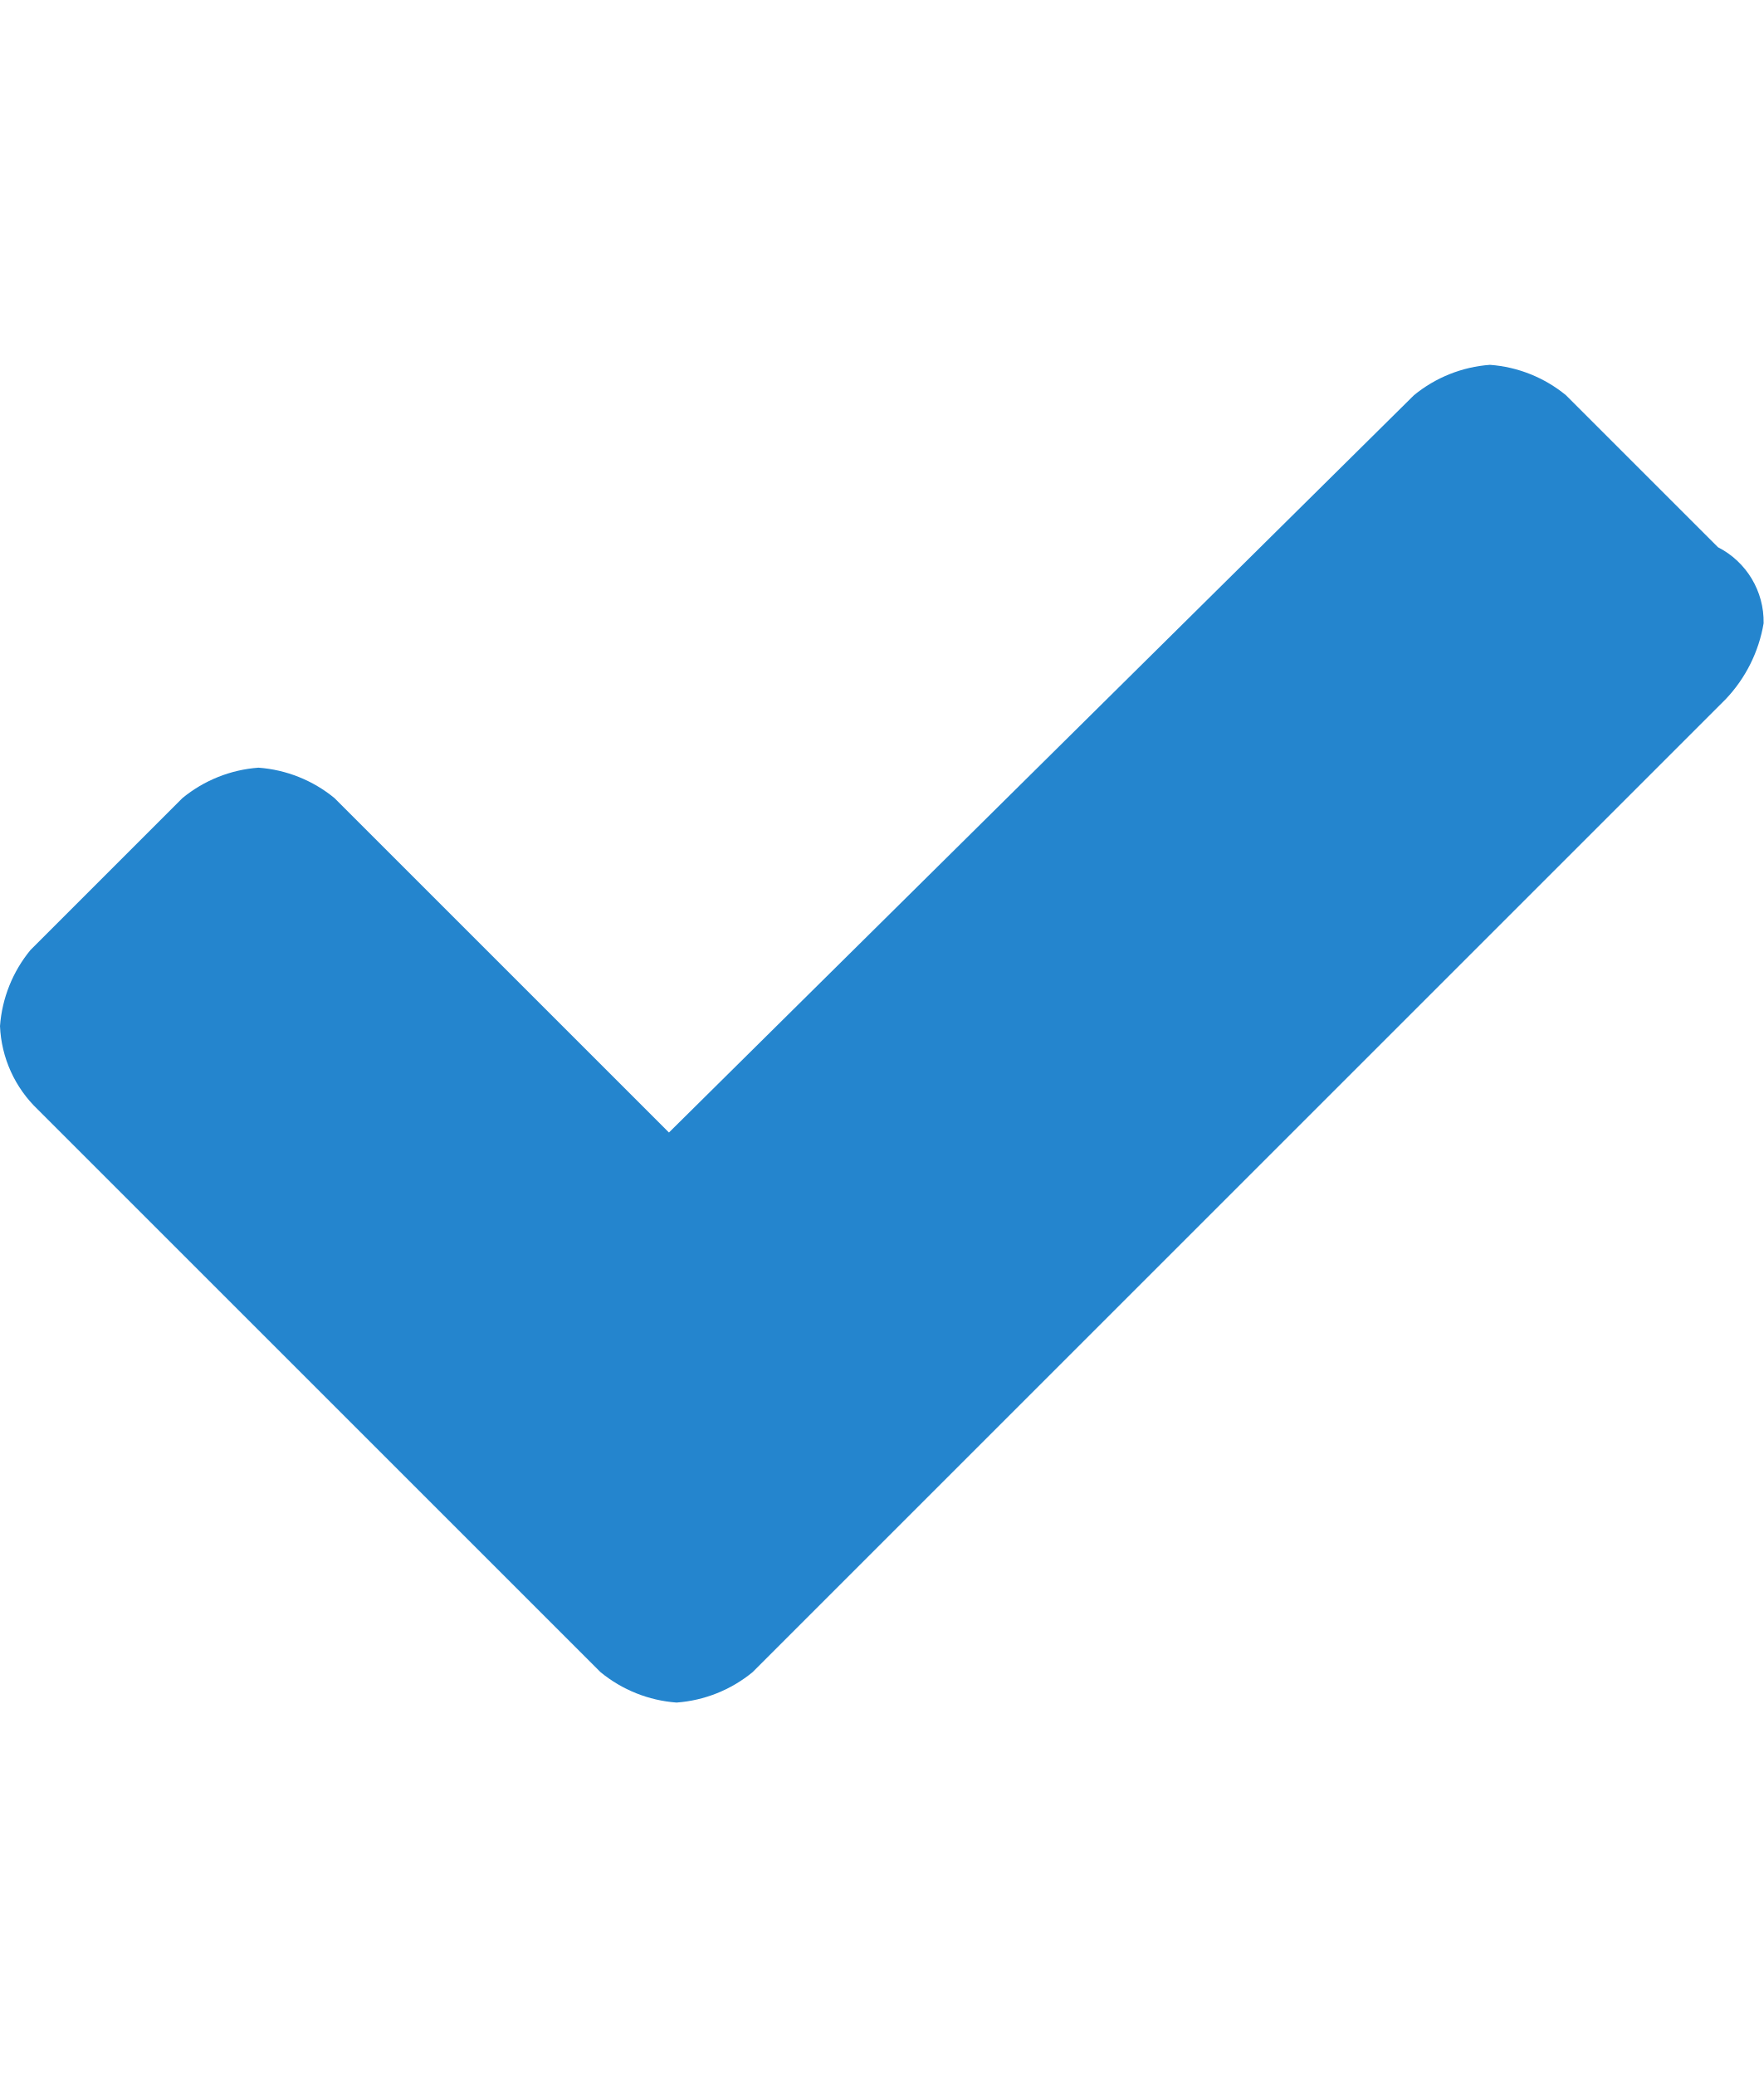
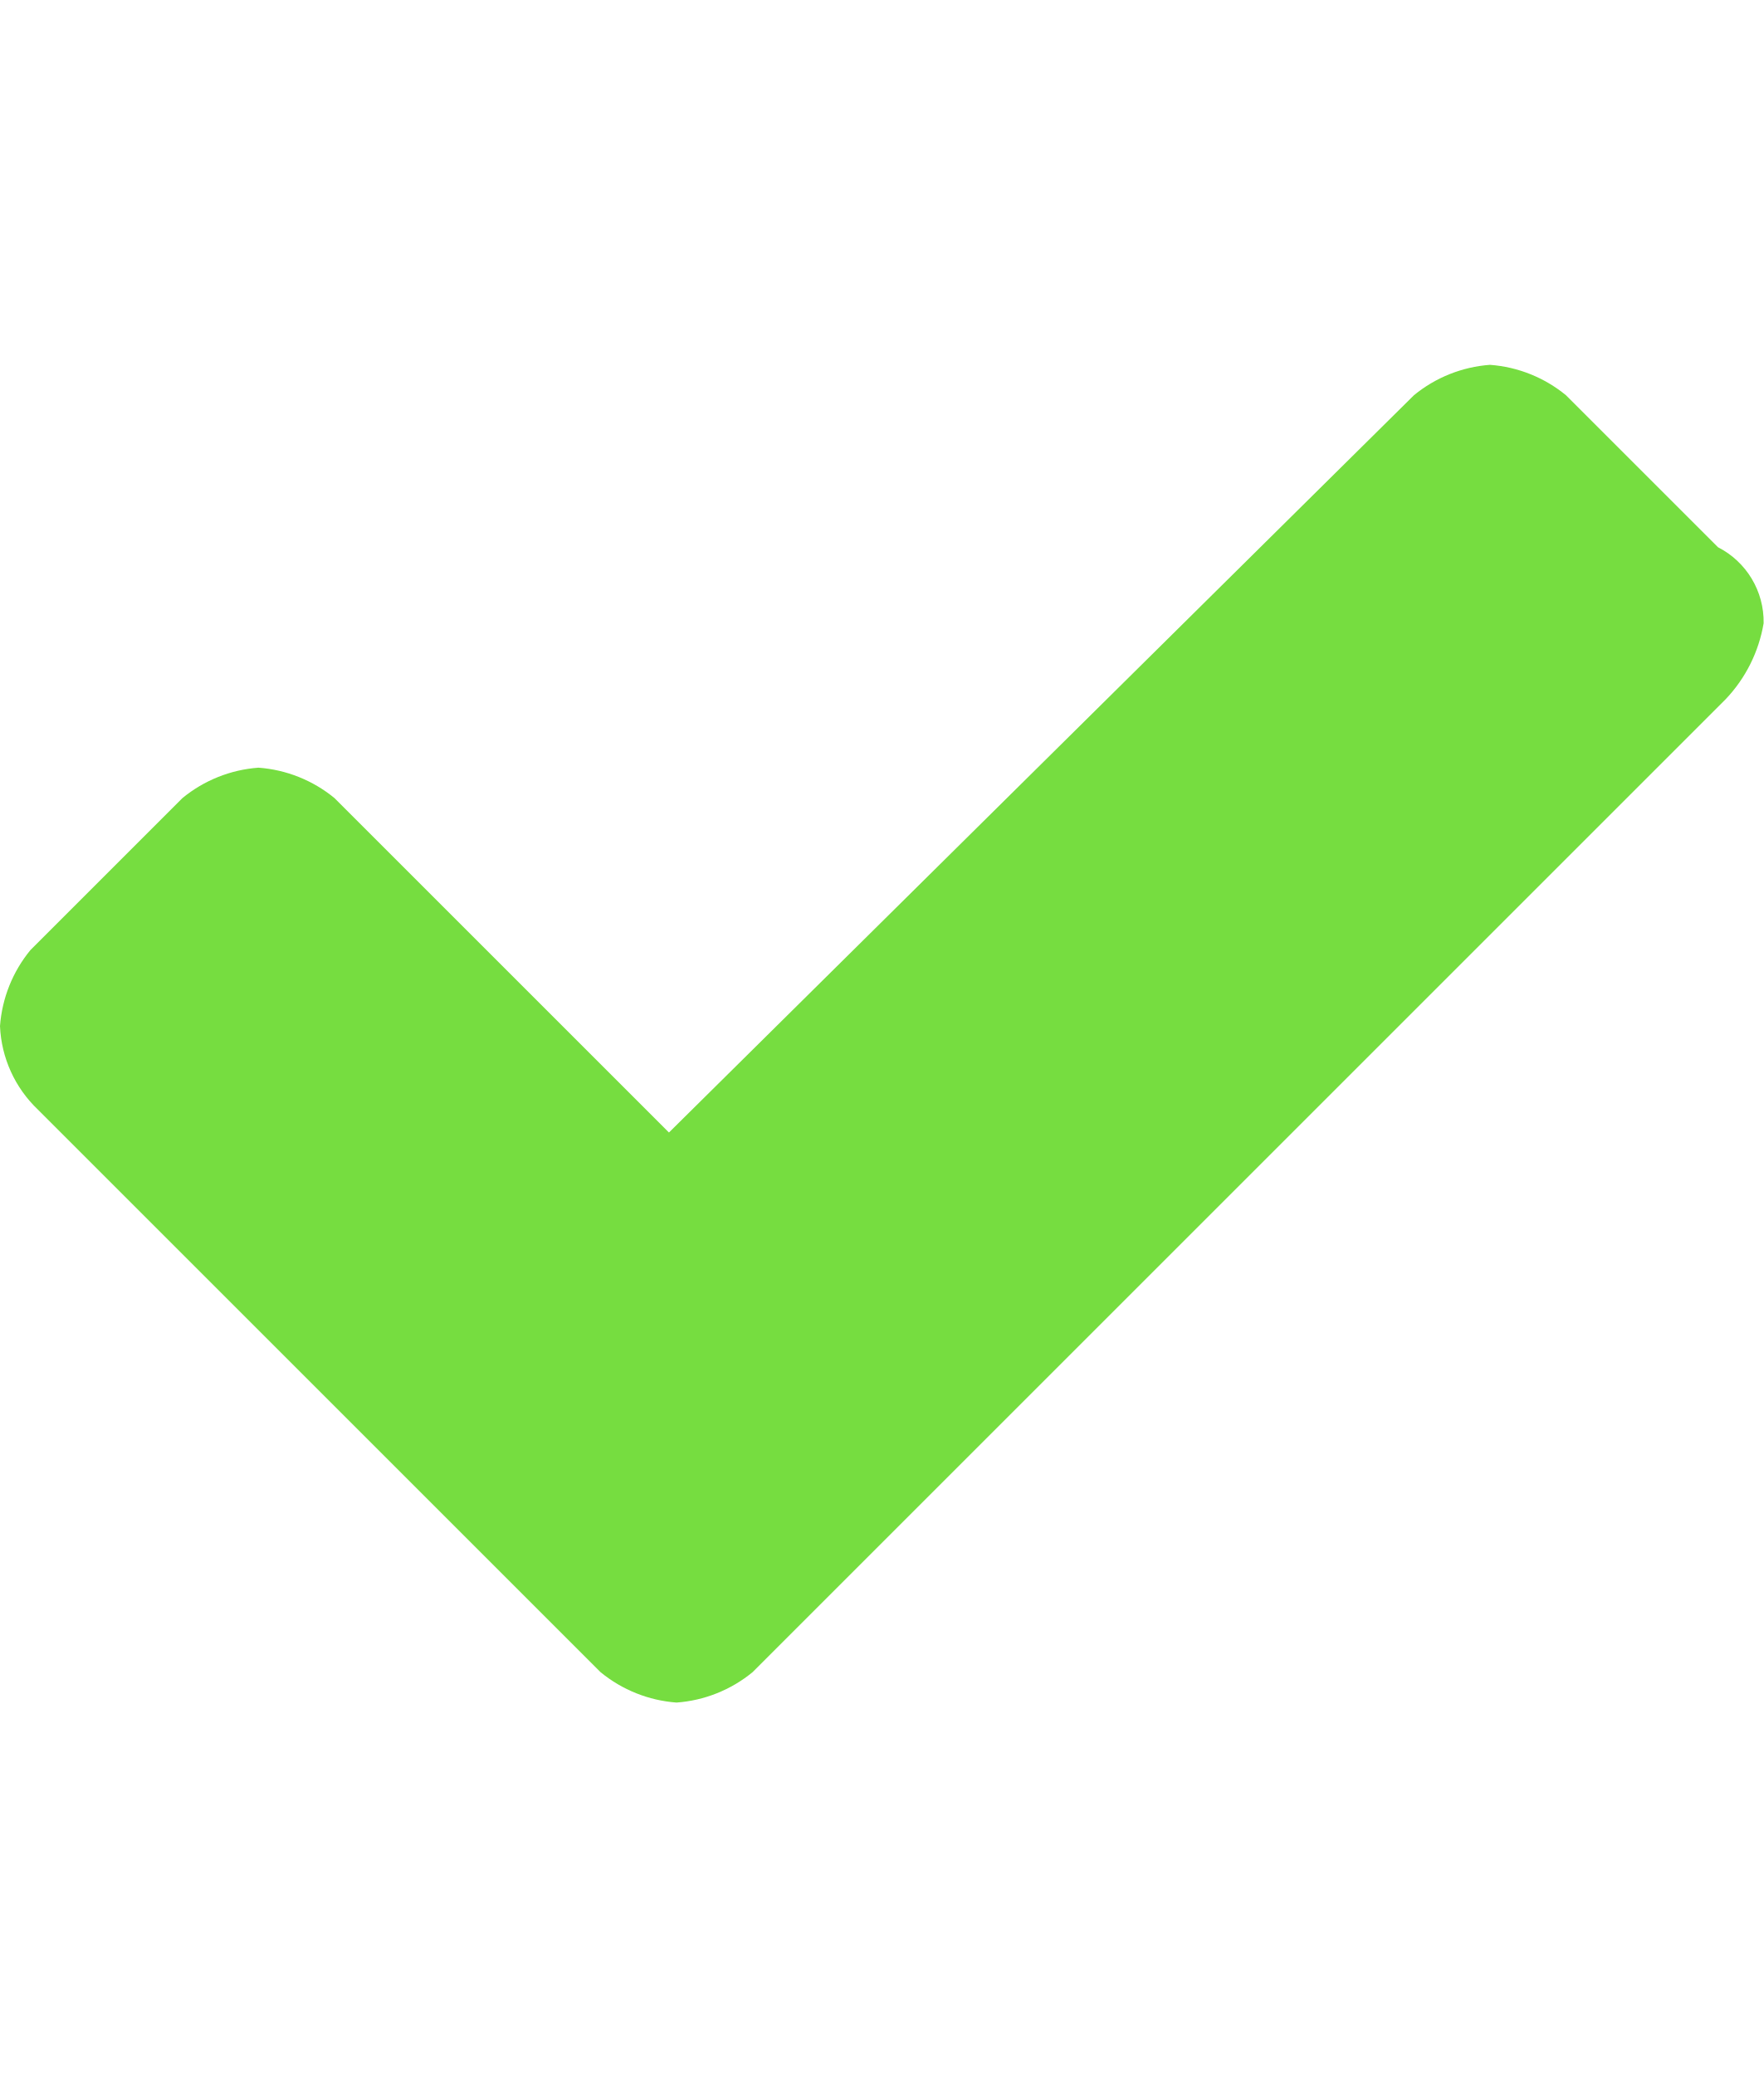
<svg xmlns="http://www.w3.org/2000/svg" viewBox="0 0 23.2 27.3">
-   <path d="m22.7 9.2-10.8 10.8-2 2a1.78 1.78 0 0 1 -1 .4 1.78 1.78 0 0 1 -1-.4l-2-2-5.4-5.4a1.61 1.61 0 0 1 -.5-1.1 1.78 1.78 0 0 1 .4-1l2-2a1.78 1.78 0 0 1 1-.4 1.78 1.78 0 0 1 1 .4l4.4 4.4 9.8-9.7a1.78 1.78 0 0 1 1-.4 1.78 1.78 0 0 1 1 .4l2 2a1.1 1.1 0 0 1 .6 1 1.91 1.91 0 0 1 -.5 1z" fill="#2485ce" />
+   <path d="m22.7 9.2-10.8 10.8-2 2a1.78 1.78 0 0 1 -1 .4 1.78 1.78 0 0 1 -1-.4l-2-2-5.4-5.4a1.61 1.61 0 0 1 -.5-1.1 1.78 1.78 0 0 1 .4-1l2-2a1.78 1.78 0 0 1 1-.4 1.78 1.78 0 0 1 1 .4l4.4 4.4 9.8-9.7a1.78 1.78 0 0 1 1-.4 1.78 1.78 0 0 1 1 .4l2 2a1.1 1.1 0 0 1 .6 1 1.91 1.91 0 0 1 -.5 1z" fill="#76dd40" />
</svg>
